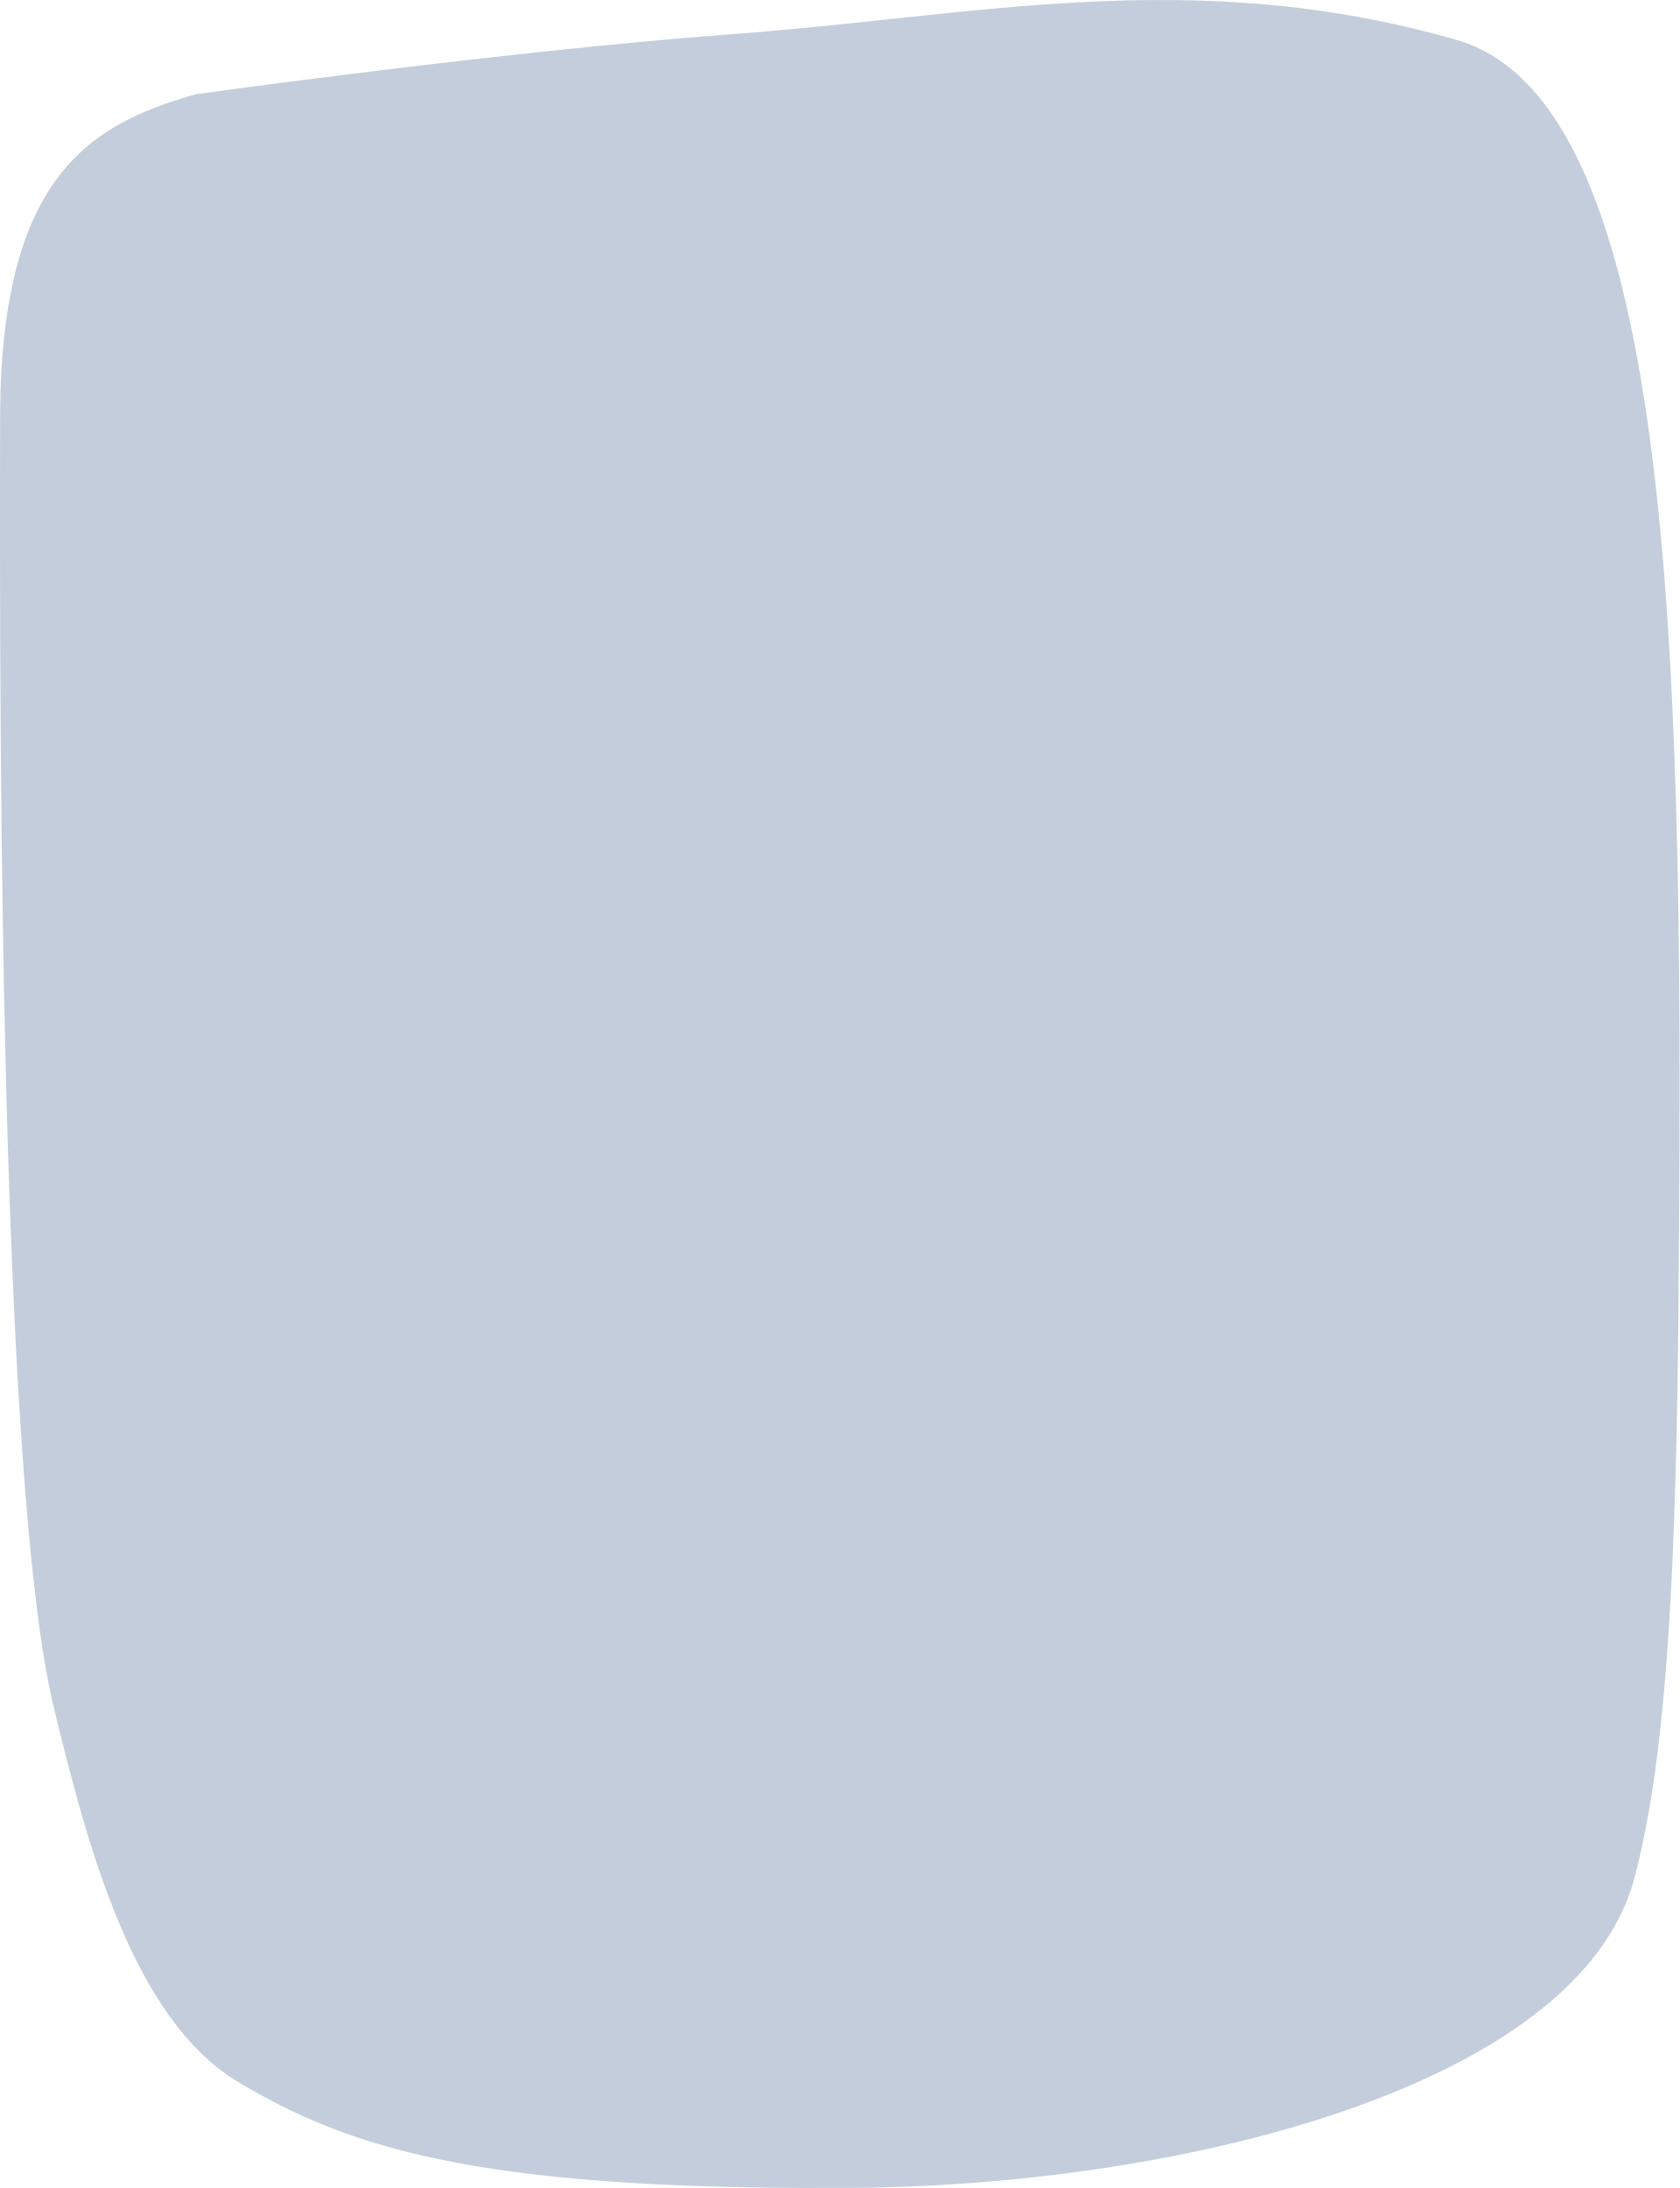
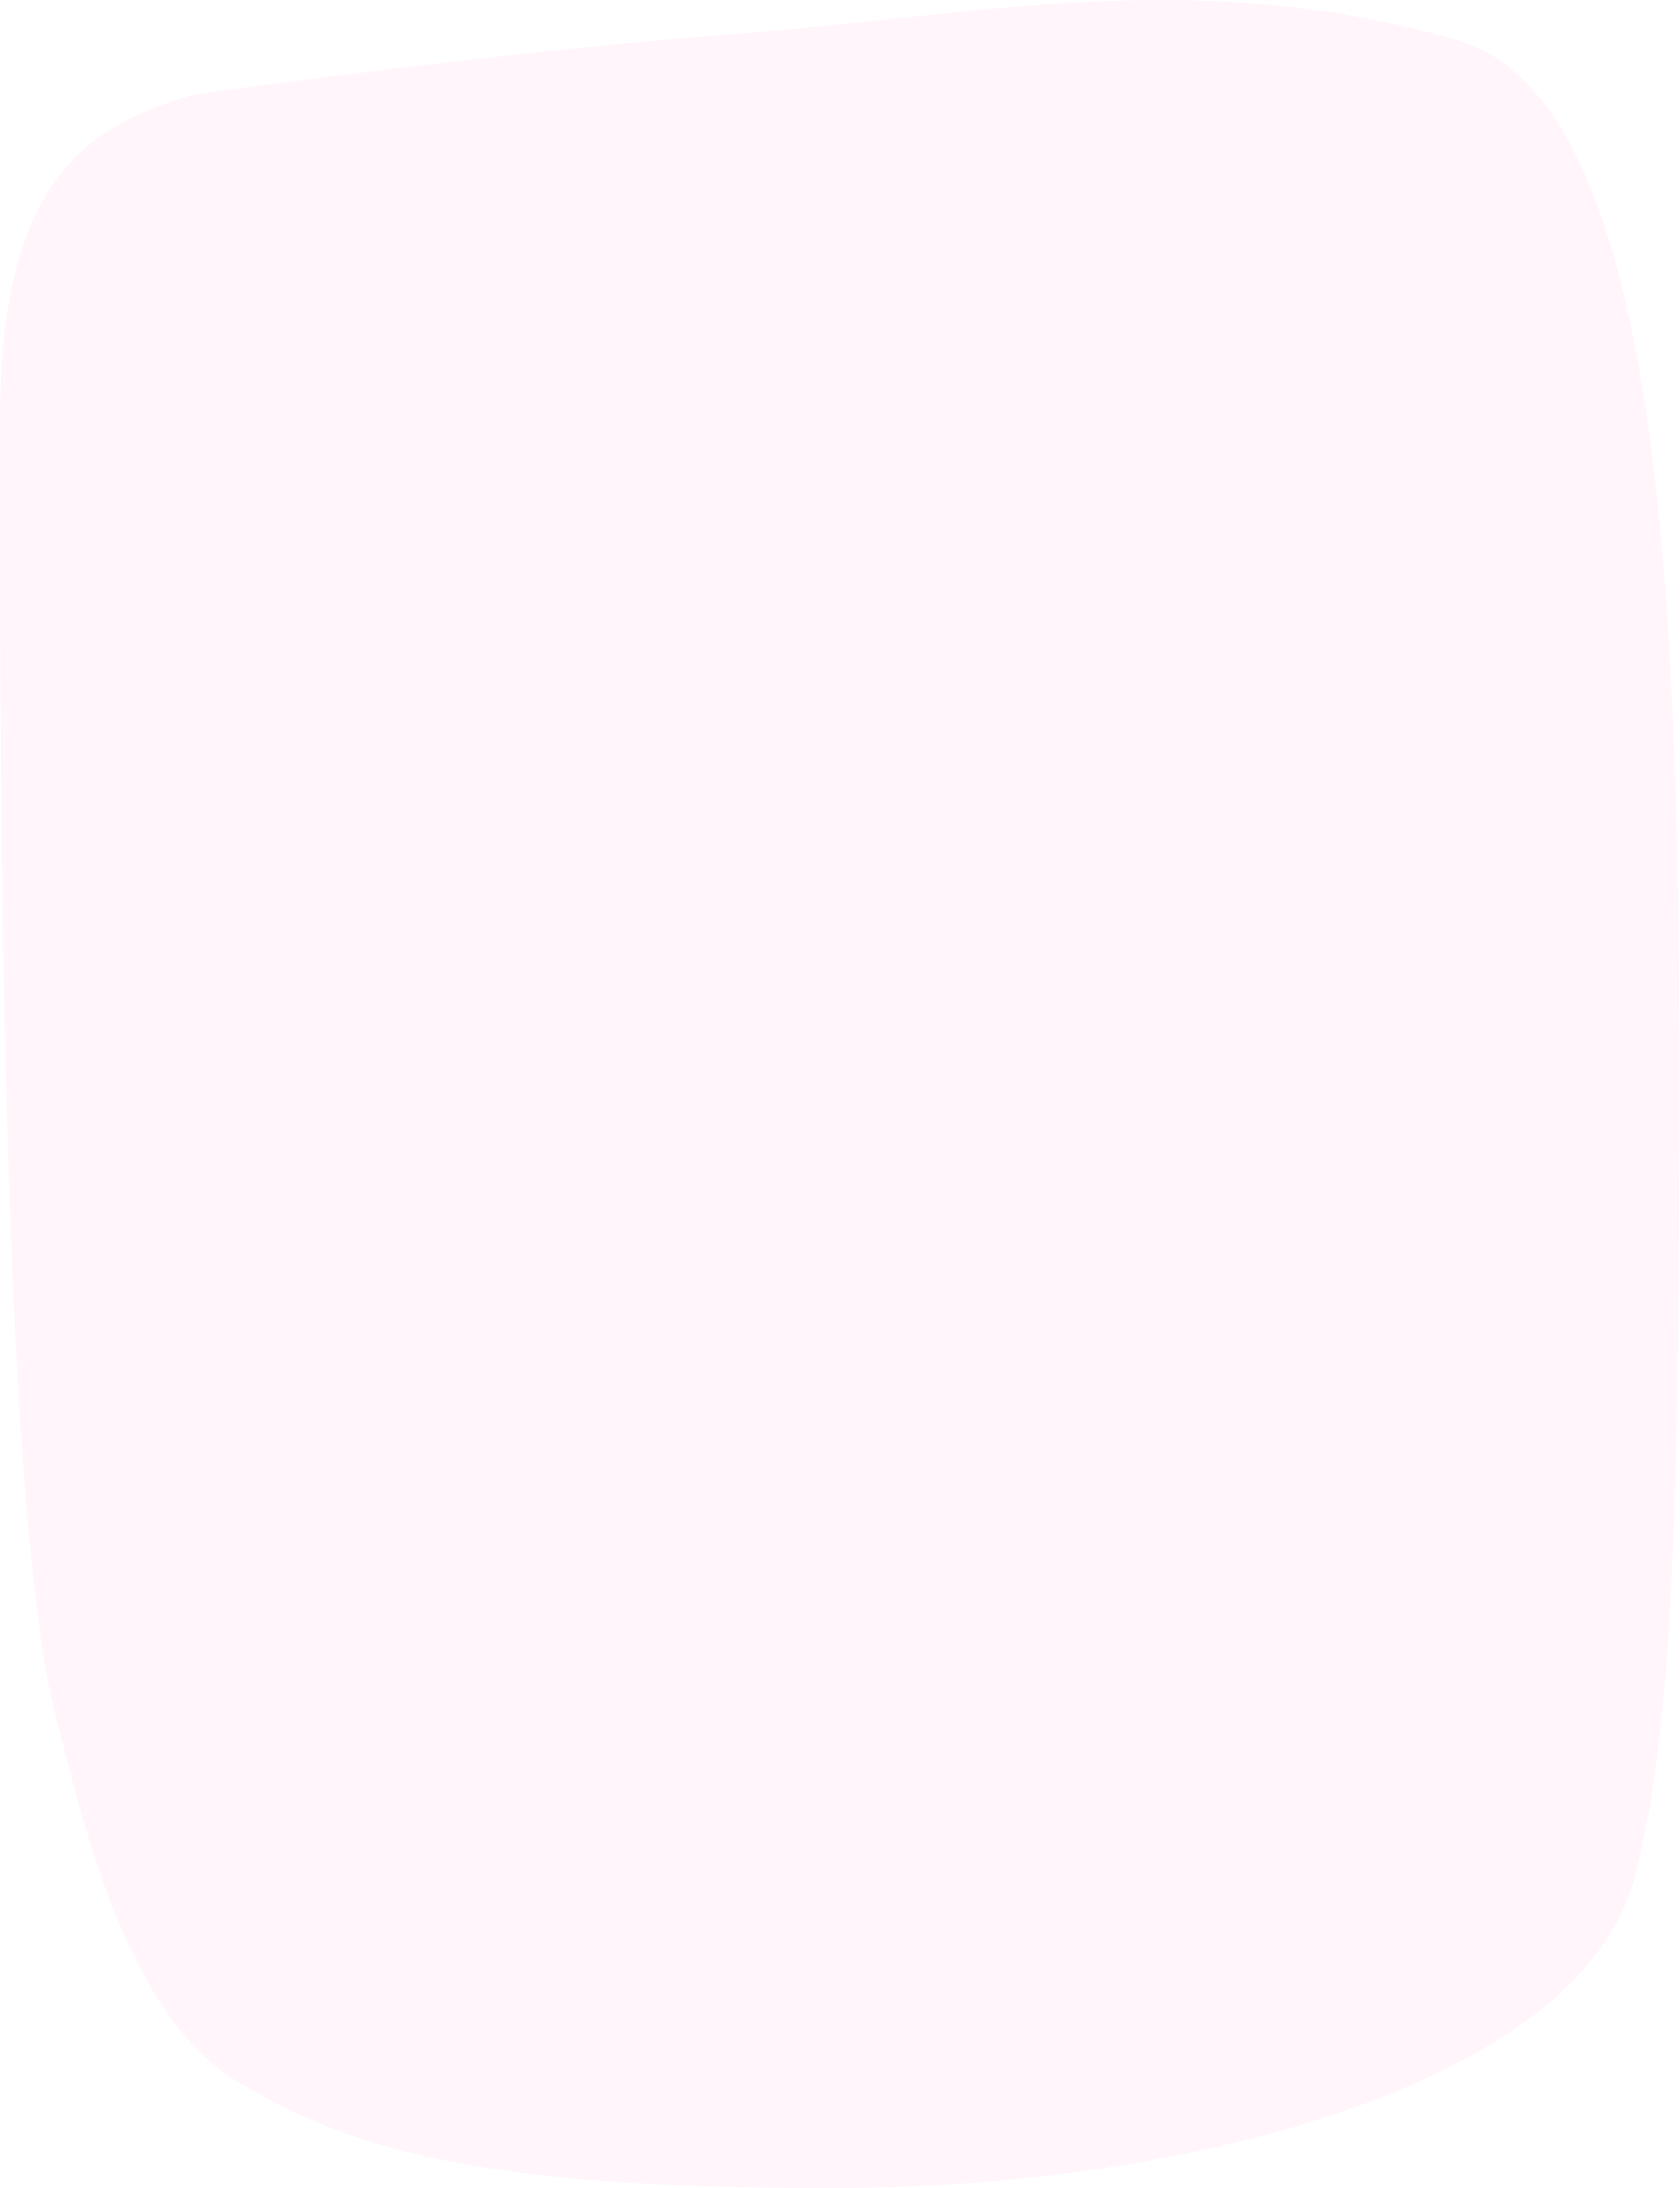
<svg xmlns="http://www.w3.org/2000/svg" width="558.05" height="726.81" id="svg2" version="1.1">
  <defs id="defs14" />
-   <path class="st0" d="M 483.66,13.161 C 395.593,-11.971 323.583,5.563 242.329,11.407 165.453,17.252 65.223,31.279 65.223,31.279 29.705,41.215 0.511,58.749 0.025,137.652 c 0,64.876 -1.46,351.264 18.003,430.166 10.704,43.835 25.787,102.866 61.306,123.907 35.518,21.041 76.876,35.652 199.487,35.068 111.907,0 245.71,-33.315 264.199,-102.866 9.245,-35.068 13.624,-85.916 14.597,-183.522 1.946,-214.499 0.487,-406.203 -73.956,-427.244 z" id="path121" style="fill:#afbbd0;fill-opacity:0.742" />
+   <path class="st0" d="M 483.66,13.161 C 395.593,-11.971 323.583,5.563 242.329,11.407 165.453,17.252 65.223,31.279 65.223,31.279 29.705,41.215 0.511,58.749 0.025,137.652 c 0,64.876 -1.46,351.264 18.003,430.166 10.704,43.835 25.787,102.866 61.306,123.907 35.518,21.041 76.876,35.652 199.487,35.068 111.907,0 245.71,-33.315 264.199,-102.866 9.245,-35.068 13.624,-85.916 14.597,-183.522 1.946,-214.499 0.487,-406.203 -73.956,-427.244 z" id="path121" style="fill:#fff5fb;fill-opacity:1" />
</svg>
